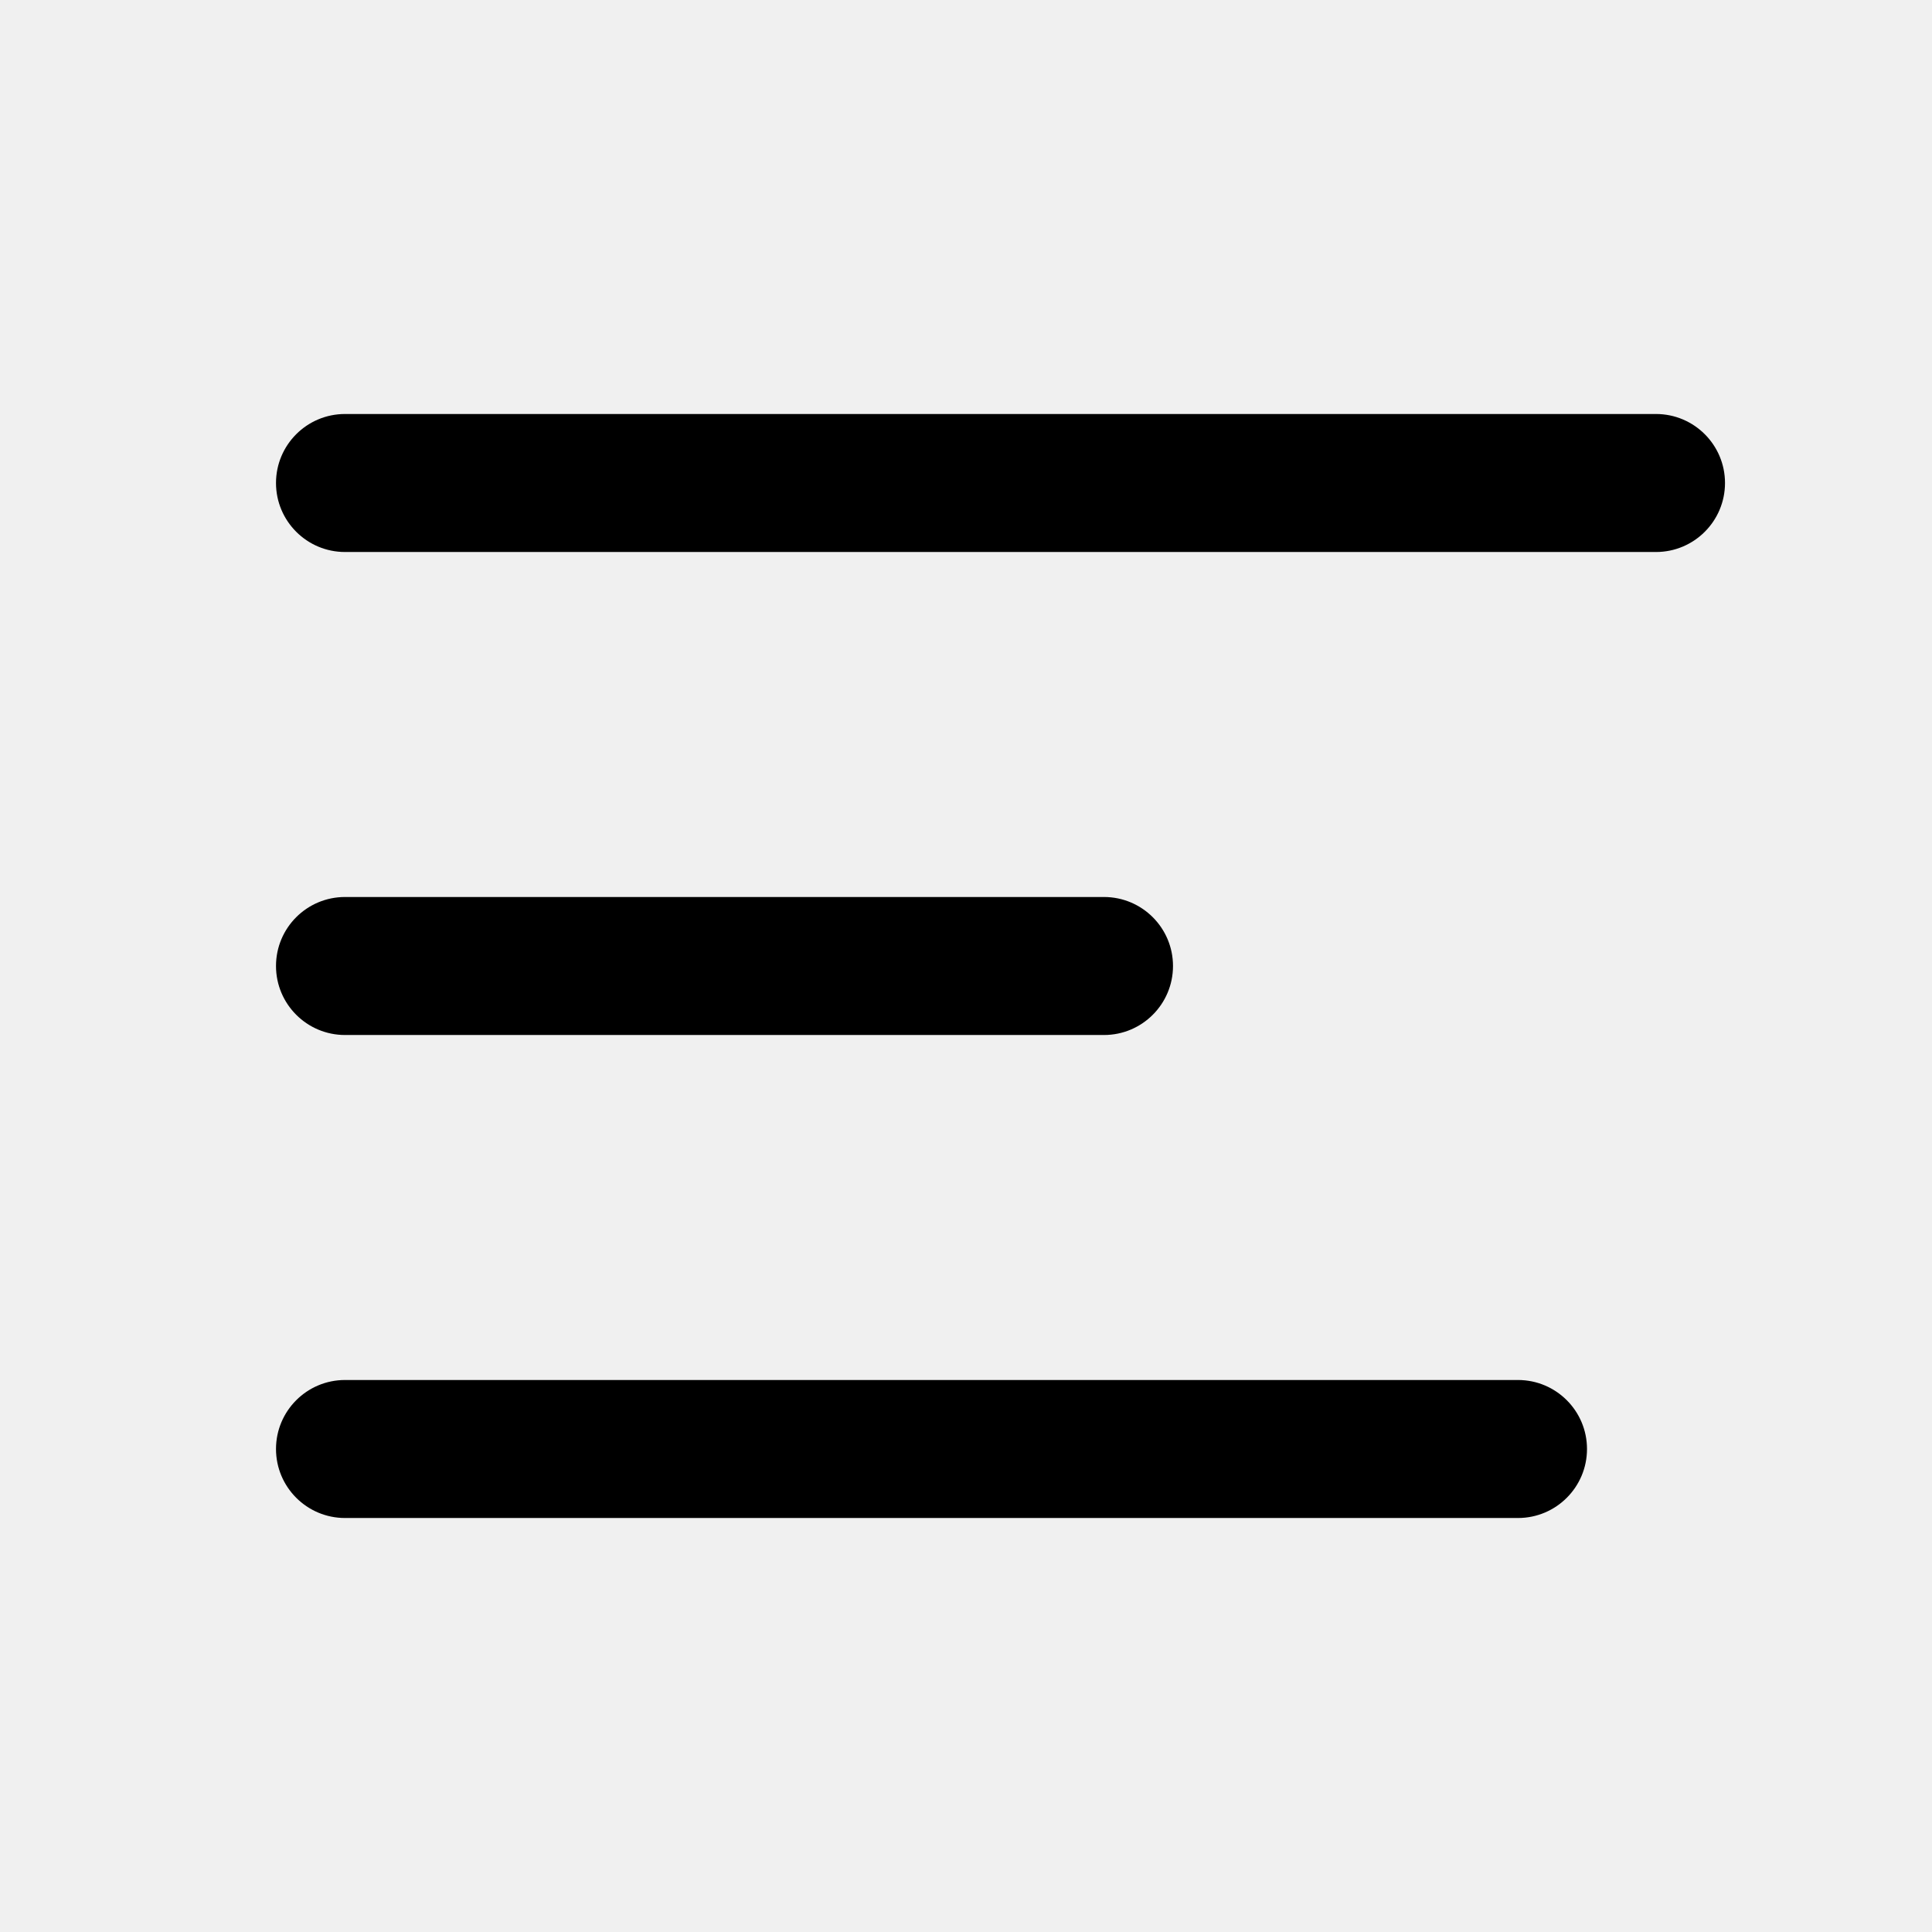
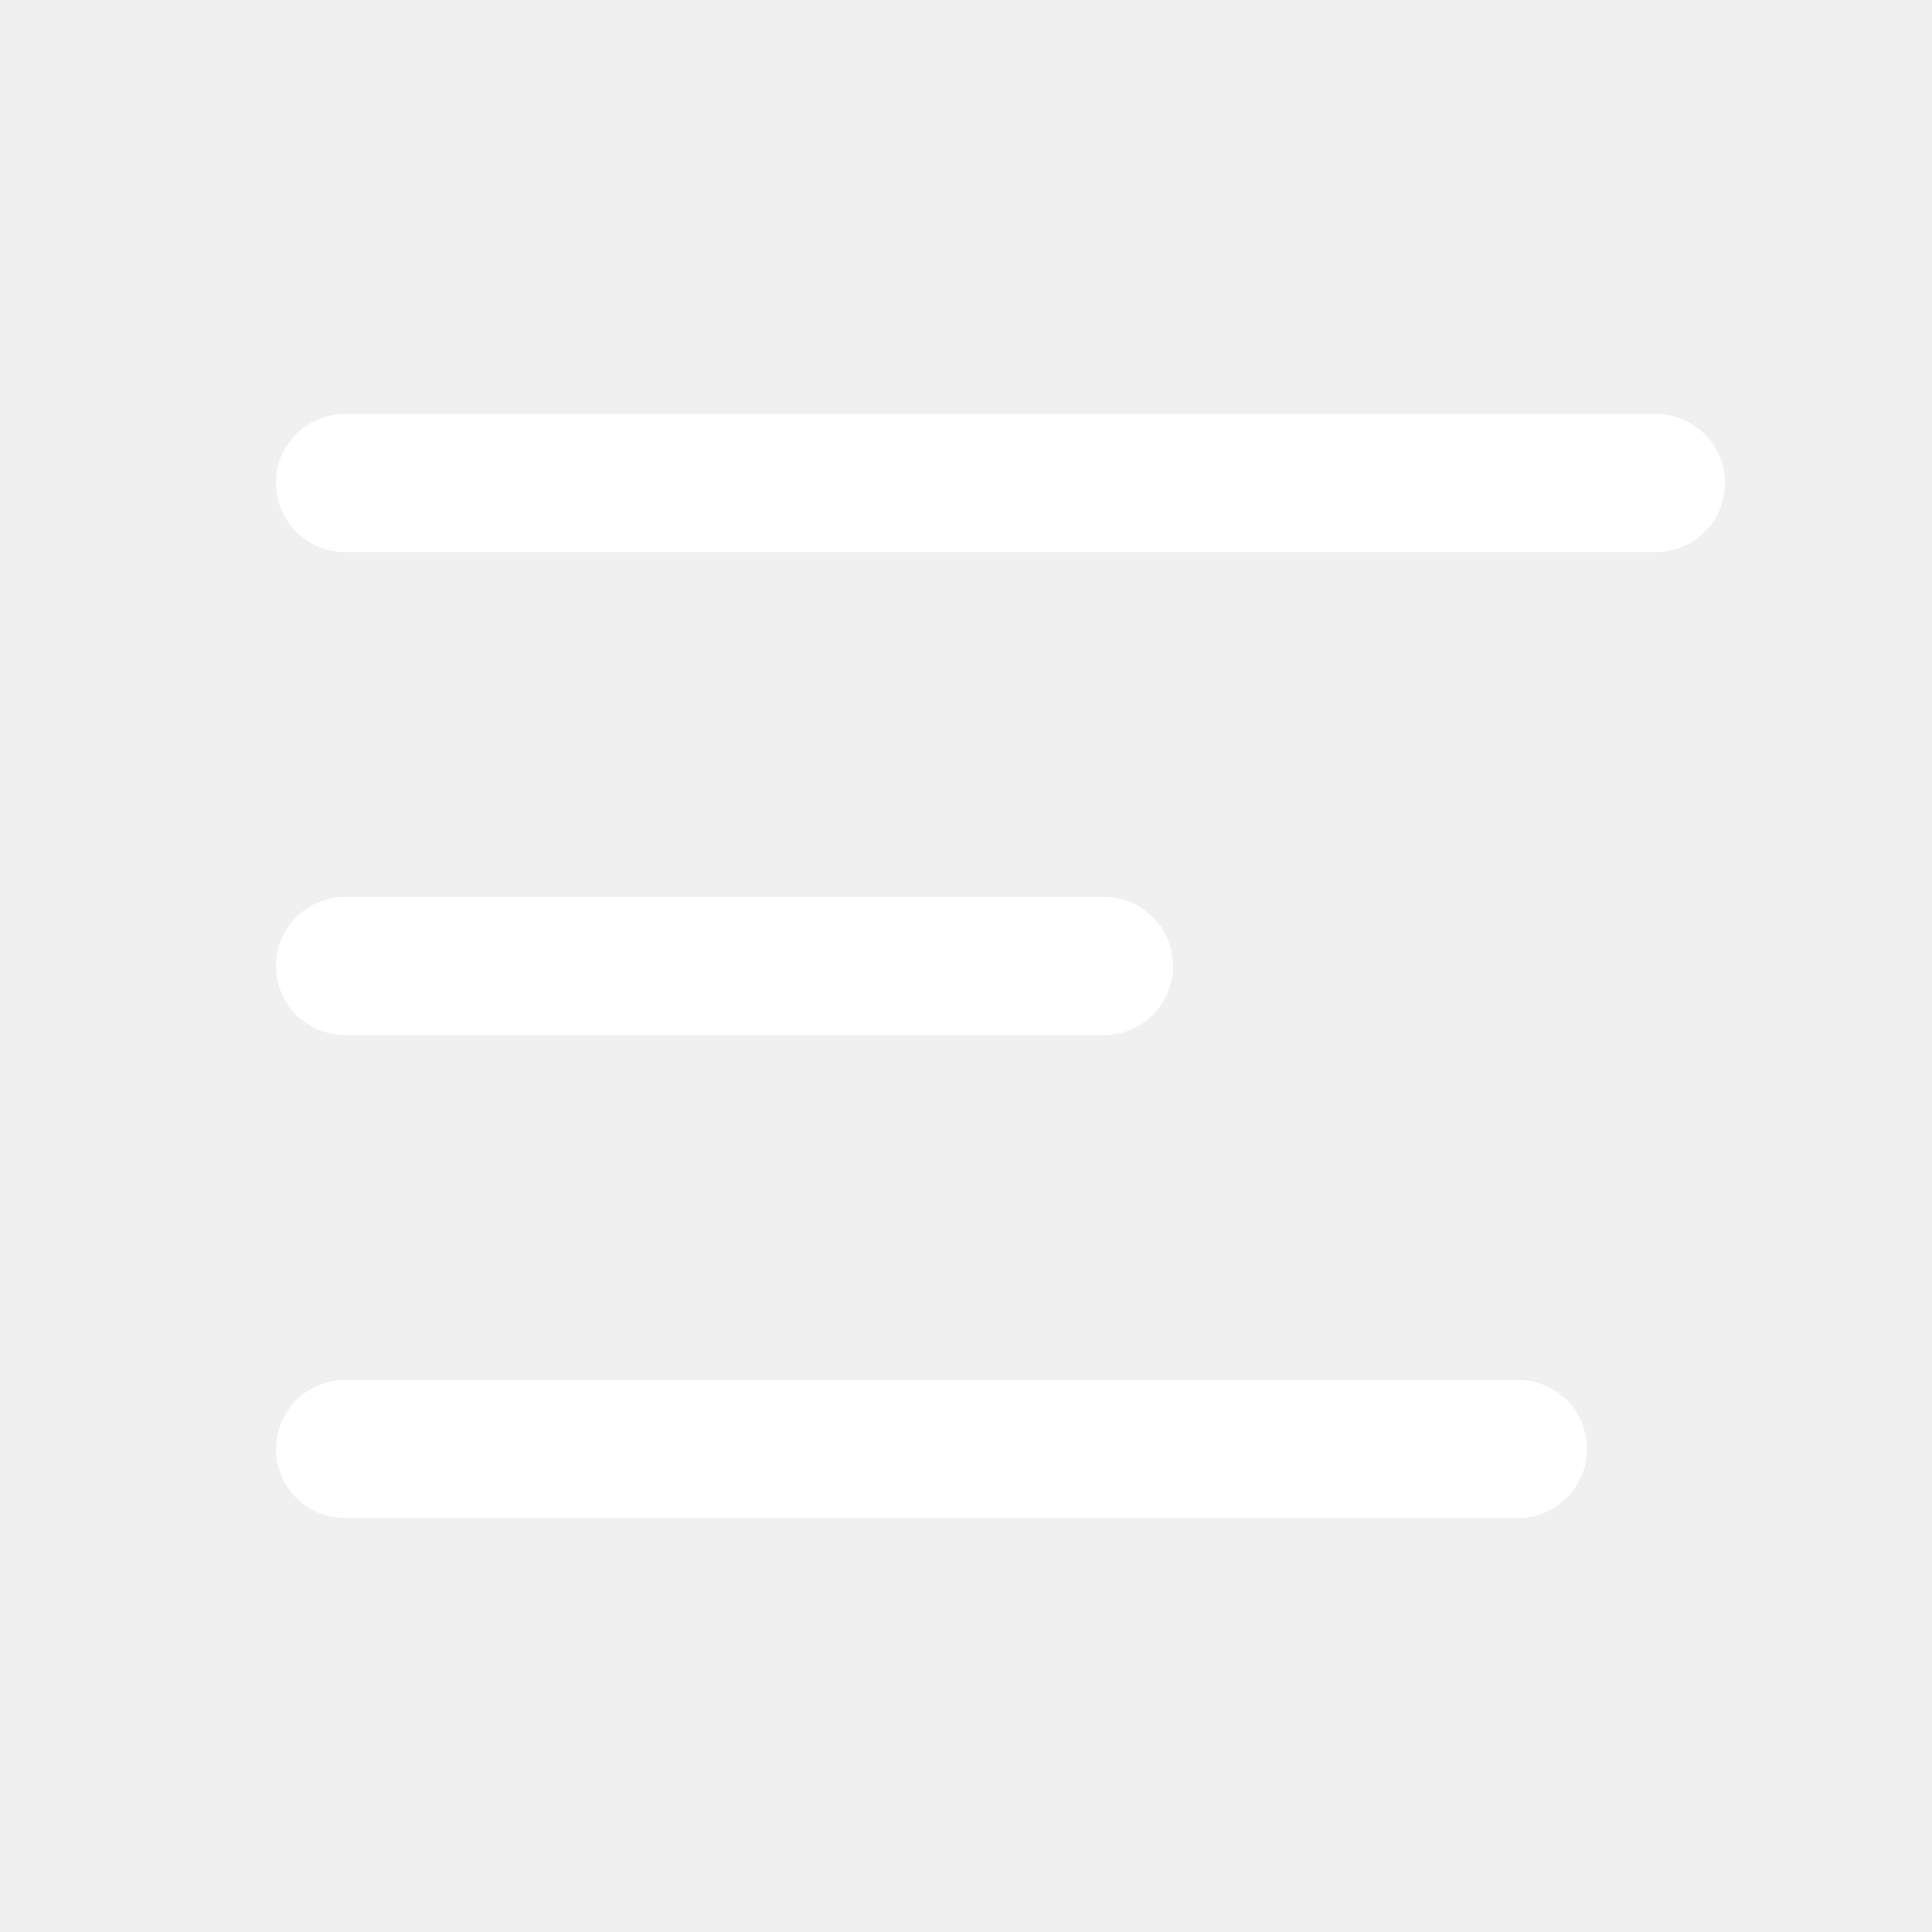
<svg xmlns="http://www.w3.org/2000/svg" width="35px" height="35px" viewBox="0 0 28 28" fill="none">
-   <path d="M4 7C4 6.448 4.448 6 5 6H24C24.552 6 25 6.448 25 7C25 7.552 24.552 8 24 8H5C4.448 8 4 7.552 4 7Z" fill="#000000" />
-   <path d="M4 14C4 13.447 4.448 13 5 13L16 13C16.552 13 17 13.448 17 14C17 14.552 16.552 15 16 15L5 15C4.448 15 4 14.552 4 14Z" fill="#000000" />
-   <path d="M5 20C4.448 20 4 20.448 4 21C4 21.552 4.448 22 5 22H22C22.552 22 23 21.552 23 21C23 20.448 22.552 20 22 20H5Z" fill="#000000" />
+   <path d="M4 7C4 6.448 4.448 6 5 6H24C24.552 6 25 6.448 25 7C25 7.552 24.552 8 24 8H5C4.448 8 4 7.552 4 7Z" fill="#ffffff" />
+   <path d="M4 14C4 13.447 4.448 13 5 13L16 13C16.552 13 17 13.448 17 14C17 14.552 16.552 15 16 15L5 15C4.448 15 4 14.552 4 14Z" fill="#ffffff" />
+   <path d="M5 20C4.448 20 4 20.448 4 21C4 21.552 4.448 22 5 22H22C22.552 22 23 21.552 23 21C23 20.448 22.552 20 22 20H5Z" fill="#ffffff" />
</svg>
